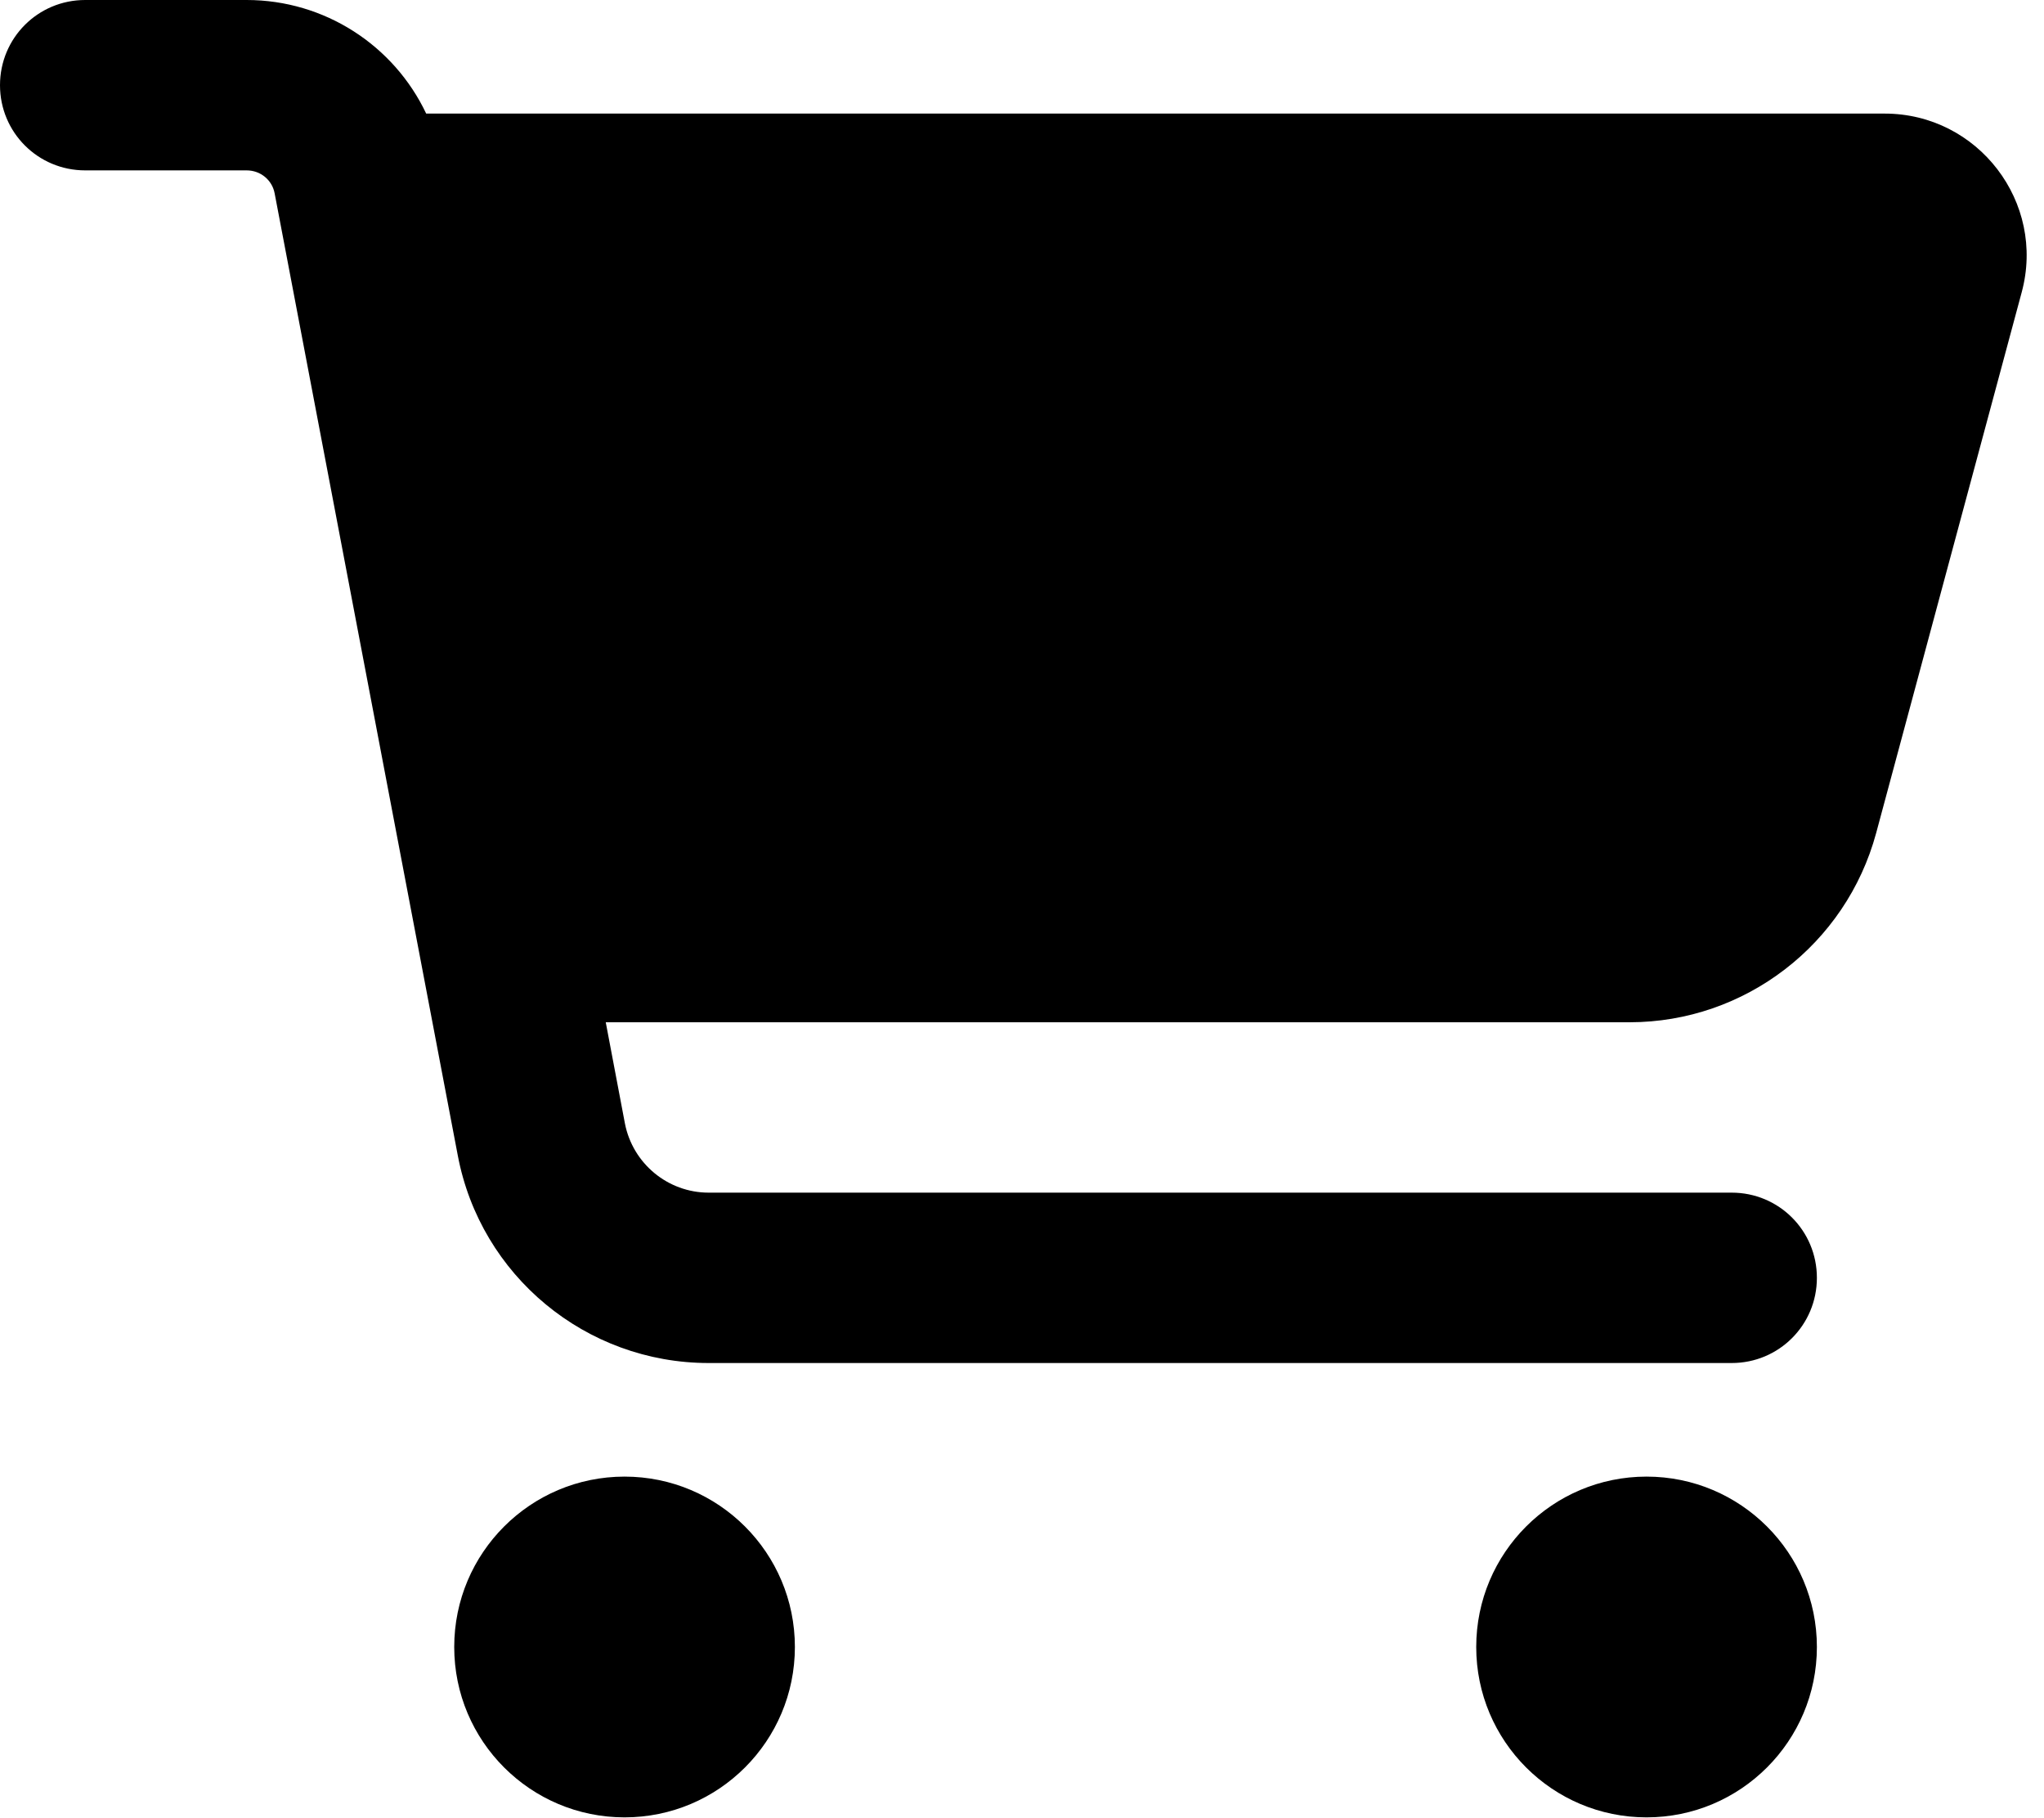
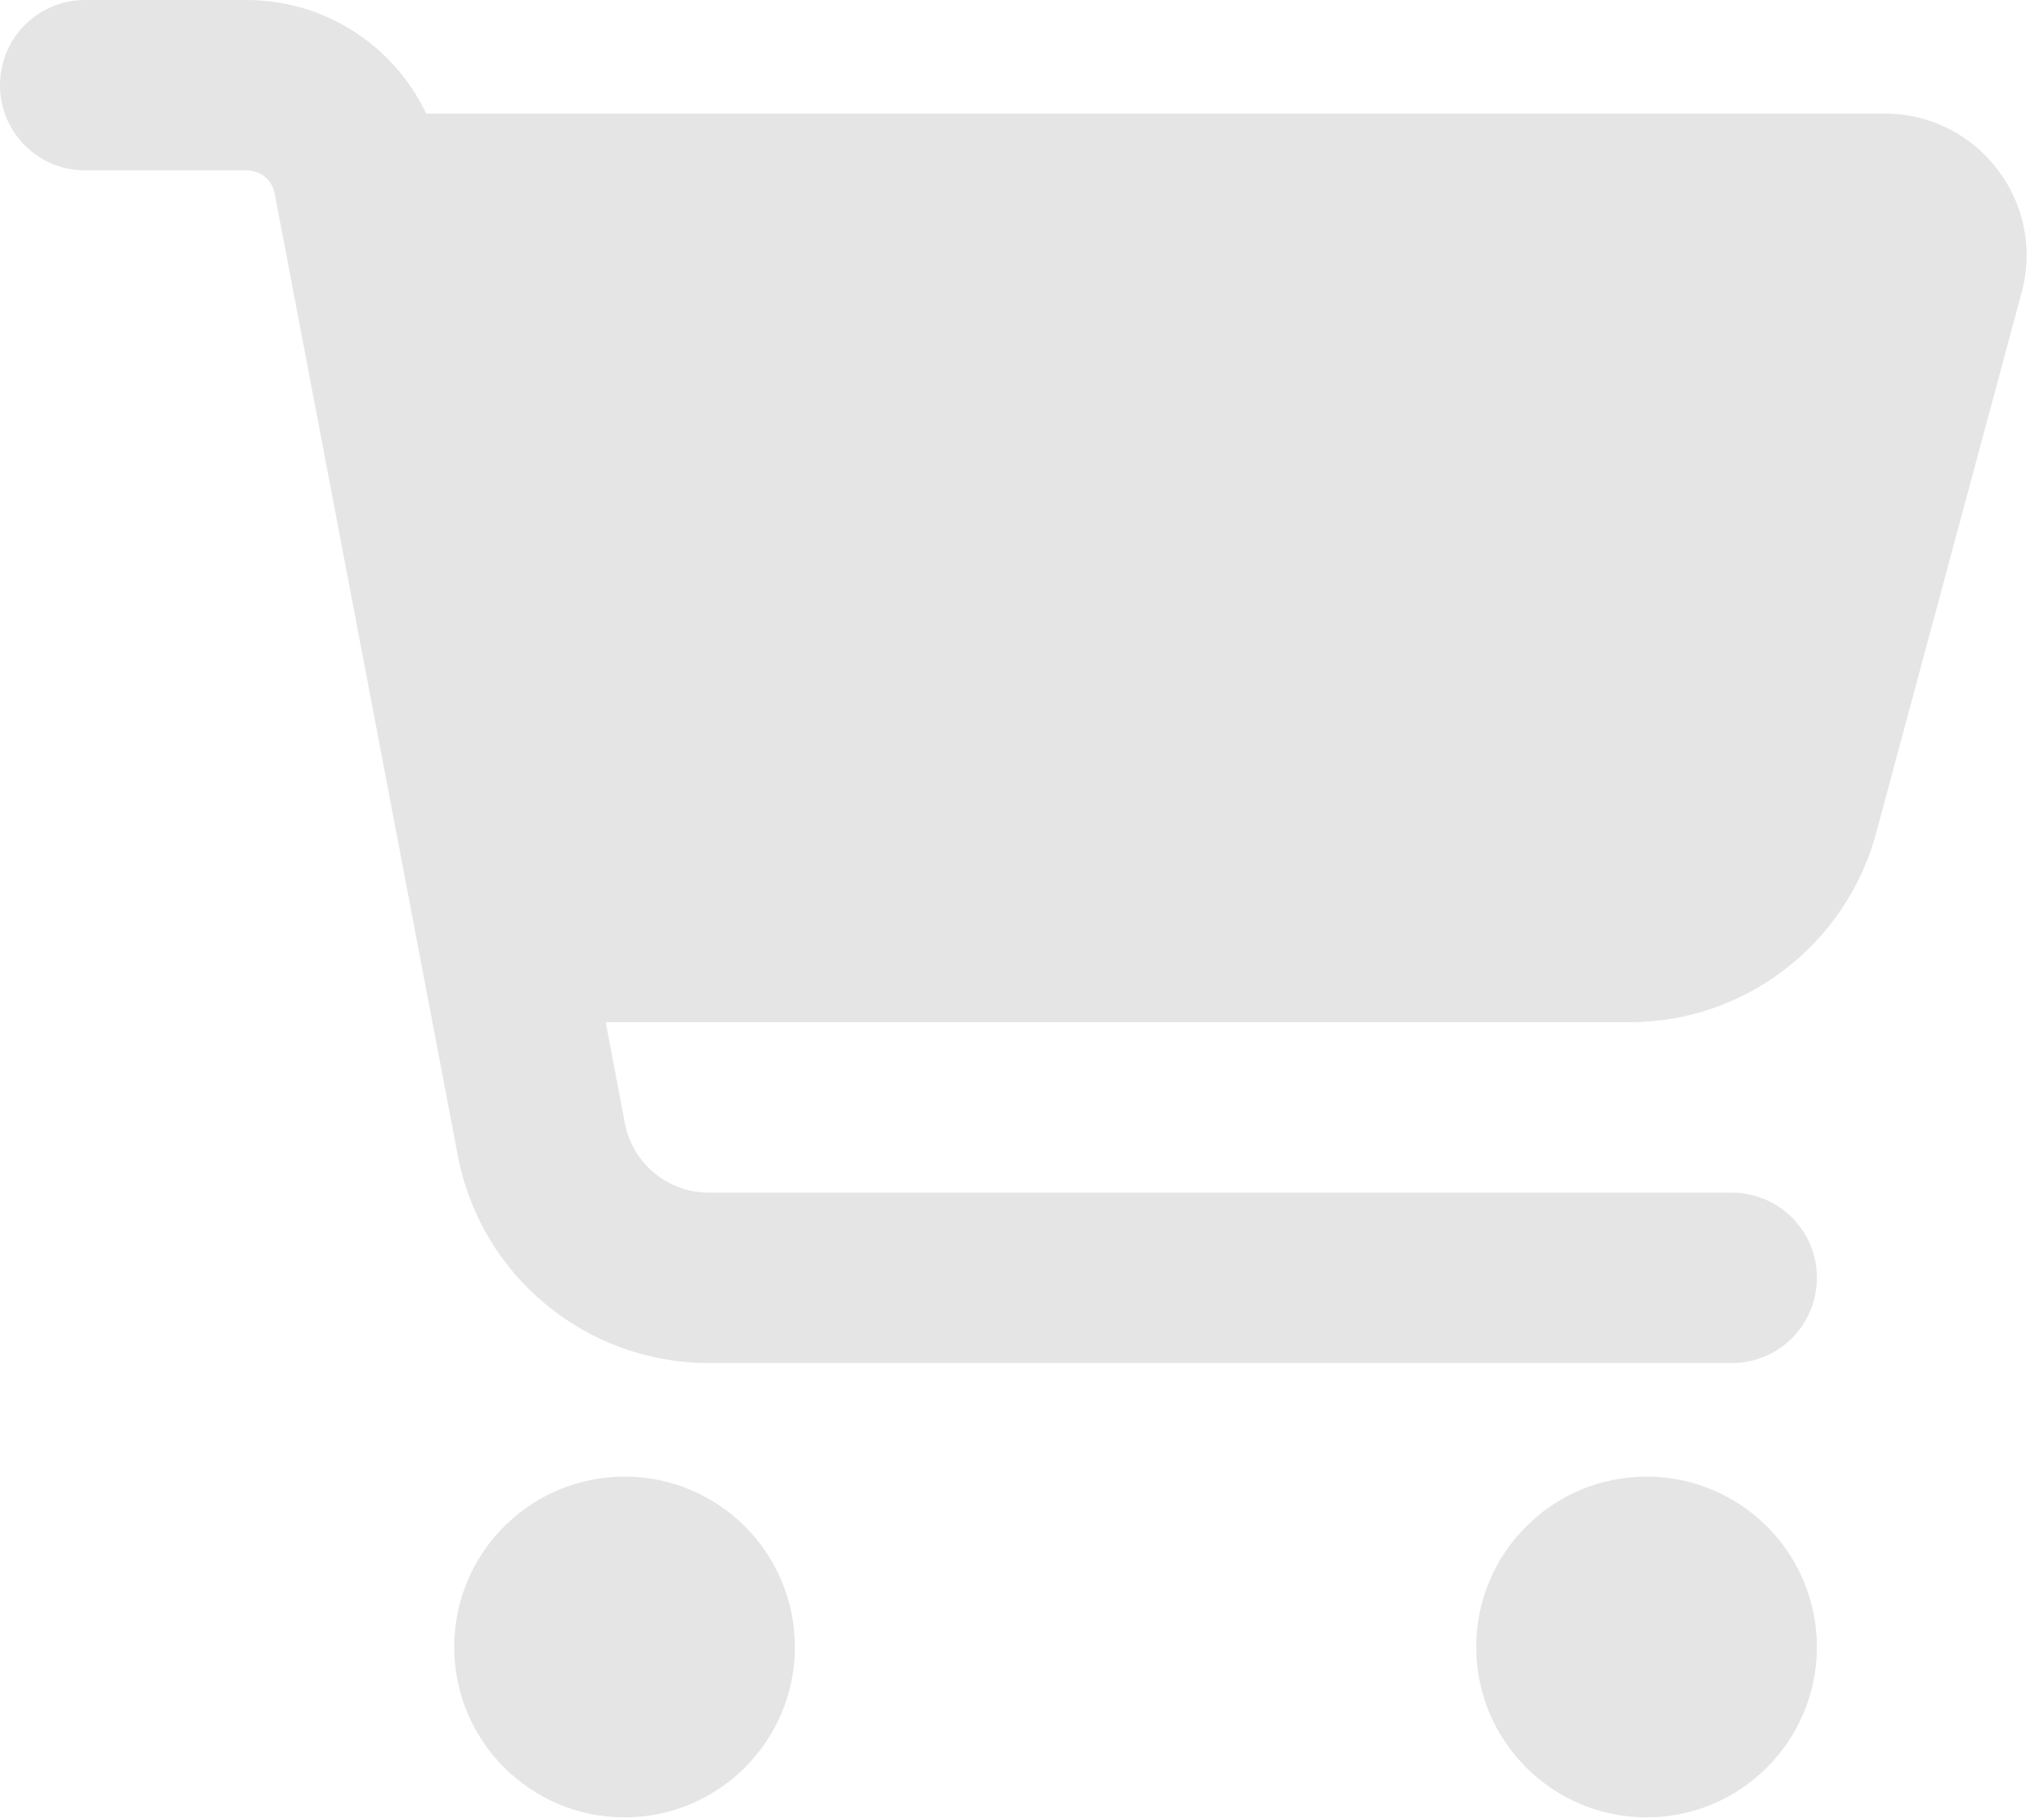
<svg xmlns="http://www.w3.org/2000/svg" viewBox="0 0 576 512">
-   <path d="M0 24C0 10.7 10.7 0 24 0H69.5c22 0 41.5 12.8 50.6 32h411c26.3 0 45.5 25 38.6 50.4l-41 152.3c-8.5 31.4-37 53.3-69.5 53.3H170.7l5.4 28.5c2.2 11.3 12.1 19.5 23.6 19.5H488c13.3 0 24 10.7 24 24s-10.7 24-24 24H199.7c-34.6 0-64.3-24.6-70.7-58.5L77.4 54.5c-.7-3.8-4-6.5-7.9-6.5H24C10.7 48 0 37.3 0 24zM128 464a48 48 0 1 1 96 0 48 48 0 1 1 -96 0zm336-48a48 48 0 1 1 0 96 48 48 0 1 1 0-96z" />
+   <path fill="#e5e5e5" d="M0 24C0 10.7 10.7 0 24 0H69.5c22 0 41.5 12.8 50.6 32h411c26.3 0 45.5 25 38.6 50.4l-41 152.3c-8.5 31.4-37 53.3-69.5 53.3H170.7l5.4 28.5c2.2 11.3 12.1 19.5 23.6 19.5H488c13.3 0 24 10.7 24 24s-10.7 24-24 24H199.7c-34.6 0-64.3-24.6-70.7-58.5L77.4 54.5c-.7-3.8-4-6.5-7.9-6.5H24C10.7 48 0 37.3 0 24zM128 464a48 48 0 1 1 96 0 48 48 0 1 1 -96 0zm336-48a48 48 0 1 1 0 96 48 48 0 1 1 0-96z" />
</svg>
